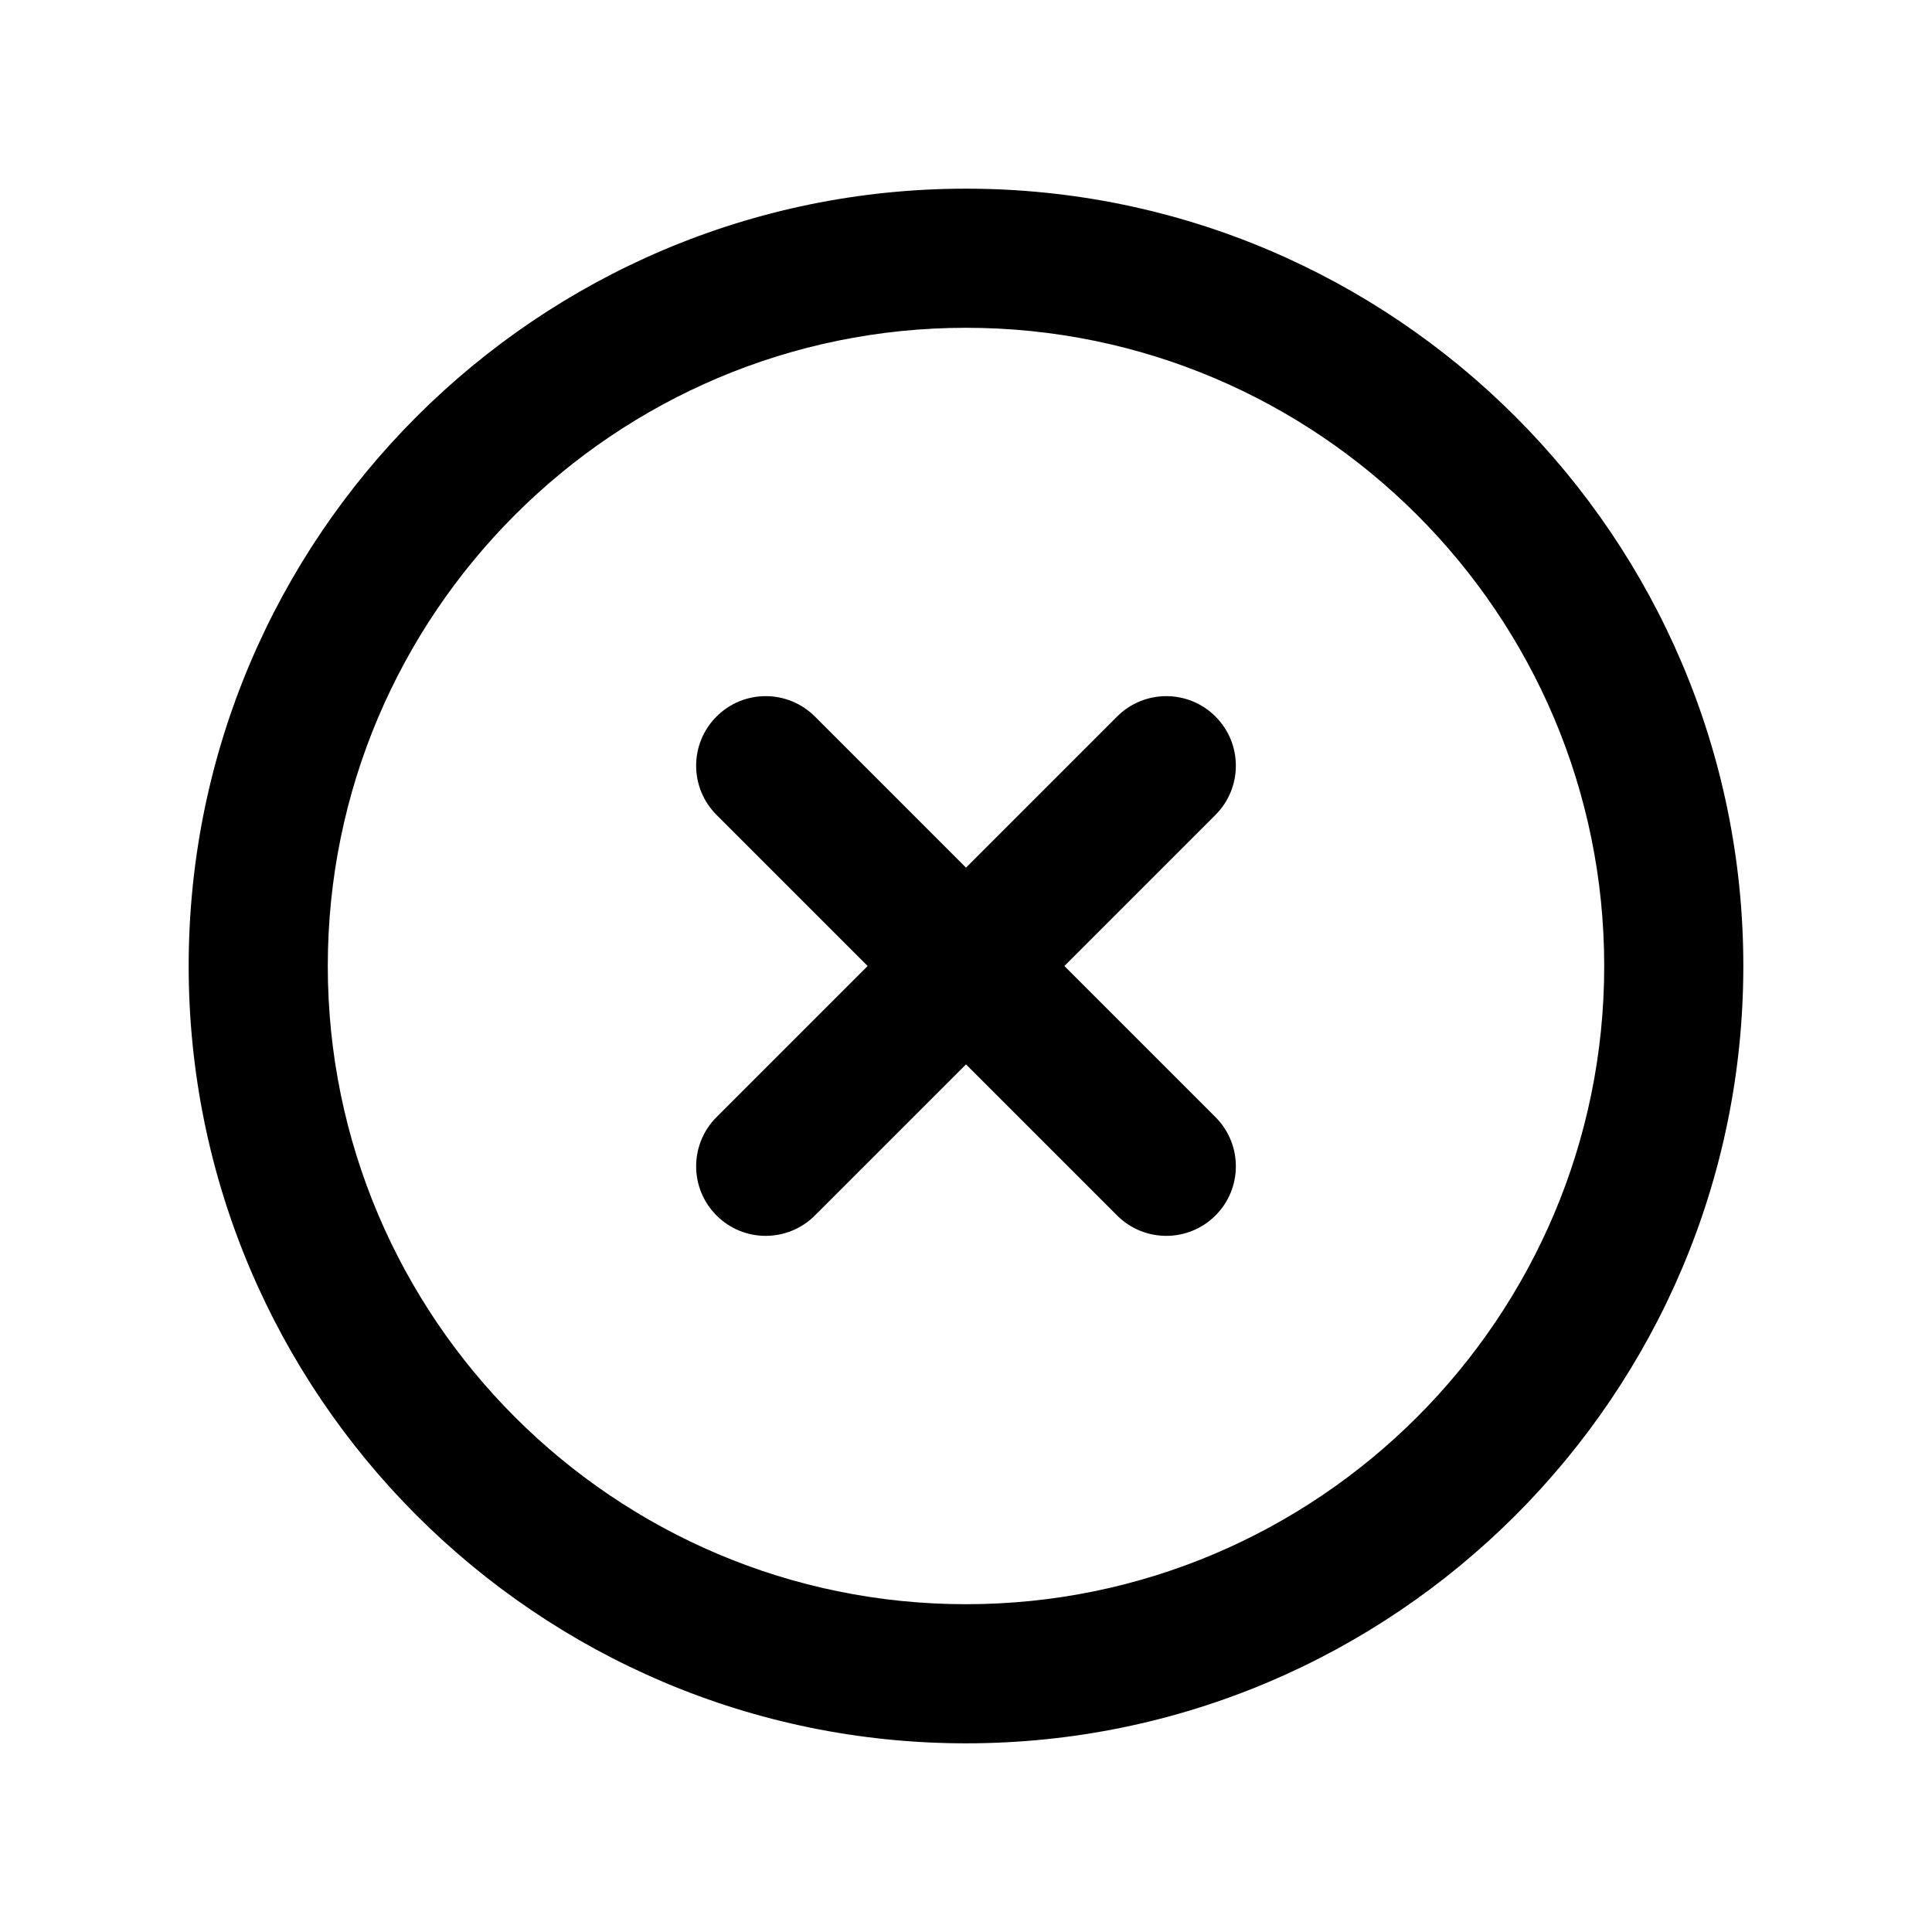
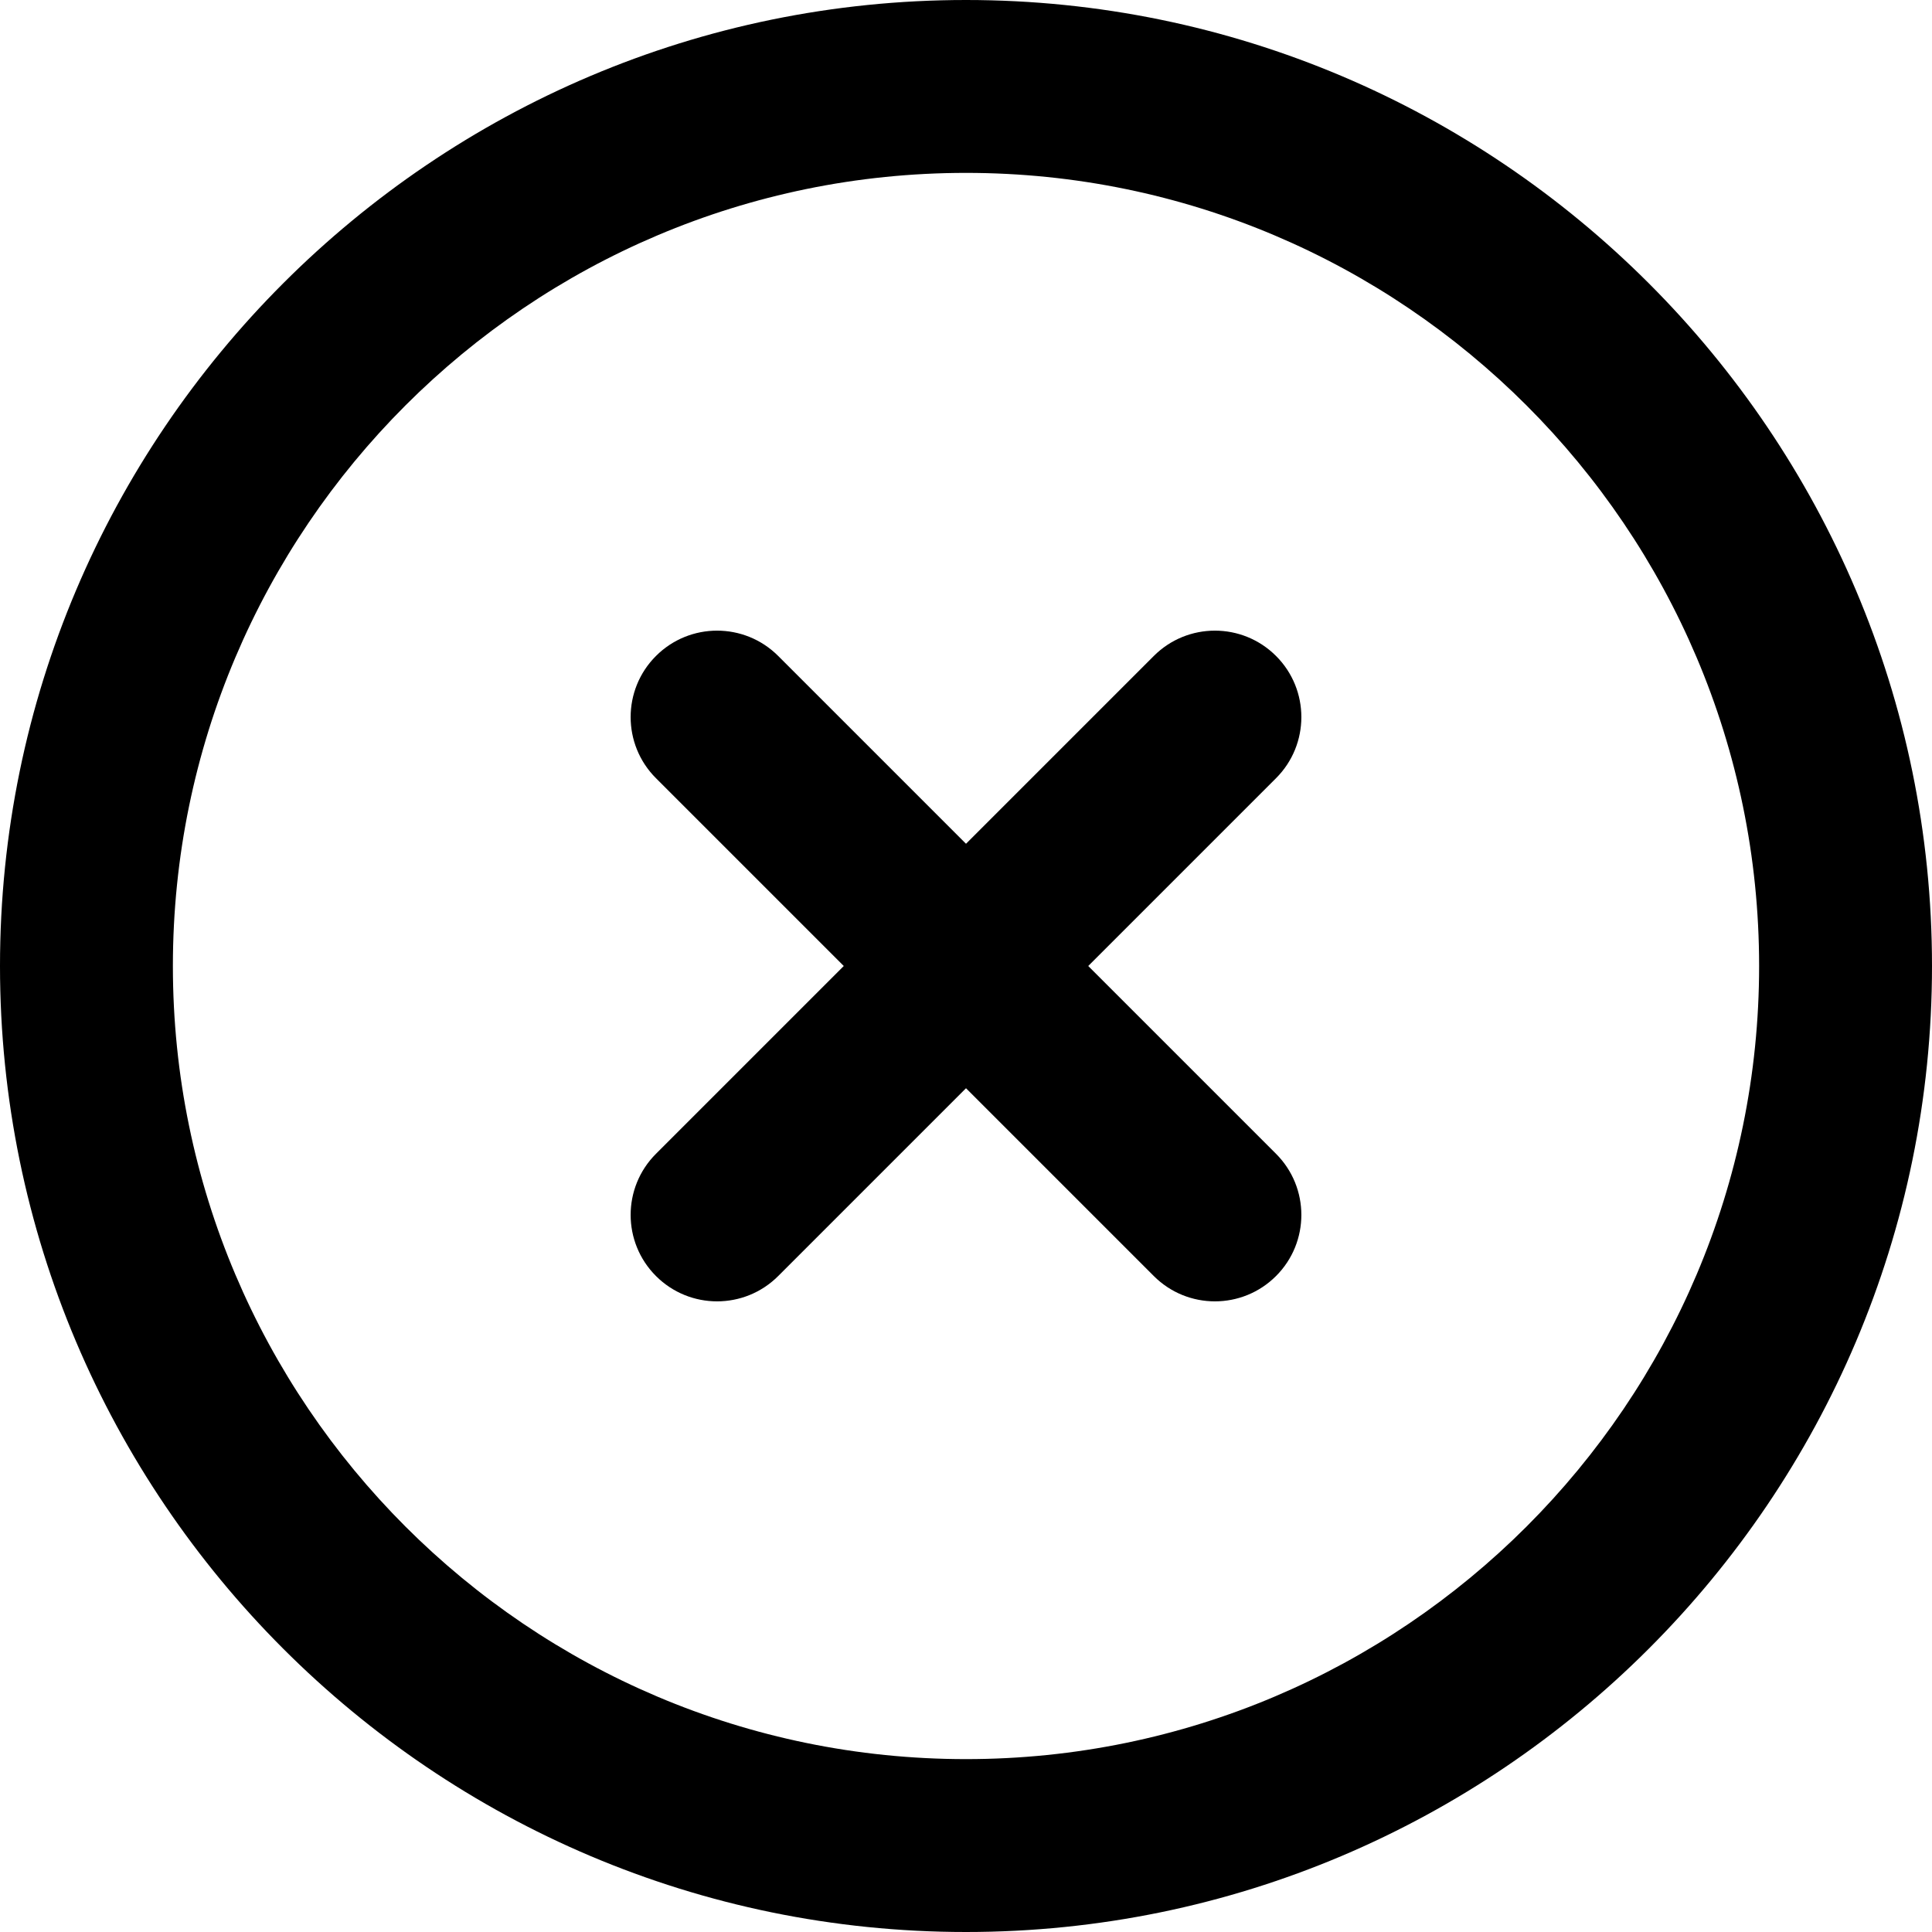
<svg xmlns="http://www.w3.org/2000/svg" version="1.1" id="Layer_1" x="0px" y="0px" viewBox="0 0 1024 1024" style="enable-background:new 0 0 1024 1024;" xml:space="preserve">
  <g>
-     <path d="M618.162,655.03c-9.433,0-18.866-3.6-26.067-10.801L379.771,431.904c-14.401-14.389-14.401-37.744,0-52.133   c14.401-14.401,37.732-14.401,52.133,0l212.325,212.325c14.401,14.401,14.401,37.732,0,52.133   C637.028,651.43,627.595,655.03,618.162,655.03z" />
-   </g>
-   <g>
-     <path d="M405.838,655.03c-9.433,0-18.866-3.6-26.067-10.801c-14.401-14.401-14.401-37.732,0-52.133l212.325-212.325   c14.401-14.401,37.732-14.401,52.133,0c14.401,14.389,14.401,37.744,0,52.133L431.904,644.229   C424.704,651.43,415.271,655.03,405.838,655.03z" />
-   </g>
-   <g>
-     <path d="M512,924c-227.182,0-412-184.818-412-412s184.818-412,412-412s412,184.818,412,412S739.182,924,512,924z M512,173.735   c-186.522,0-338.265,151.743-338.265,338.265S325.478,850.265,512,850.265S850.265,698.522,850.265,512   S698.522,173.735,512,173.735z" />
+     <g>
+       <path d="M512,1024C229.677,1024,0,794.323,0,512S229.677,0,512,0s512,229.677,512,512S794.323,1024,512,1024z M512,91.632    C280.206,91.632,91.632,280.206,91.632,512S280.206,932.368,512,932.368S932.368,743.794,932.368,512S743.794,91.632,512,91.632z" />
+     </g>
+     <g>
+       <path d="M380.07,689.746c-11.722,0-23.445-4.474-32.393-13.423c-17.897-17.897-17.897-46.89,0-64.787l263.86-263.86    c17.897-17.897,46.89-17.897,64.787,0c17.897,17.882,17.897,46.905,0,64.787l-263.86,263.86    C403.515,685.272,391.793,689.746,380.07,689.746z" />
+     </g>
+     <g>
+       <path d="M643.93,689.746c-11.722,0-23.445-4.474-32.393-13.423l-263.86-263.86c-17.897-17.882-17.897-46.905,0-64.787    c17.897-17.897,46.89-17.897,64.787,0l263.86,263.86c17.897,17.897,17.897,46.89,0,64.787    C667.375,685.272,655.652,689.746,643.93,689.746z" />
+     </g>
  </g>
</svg>
